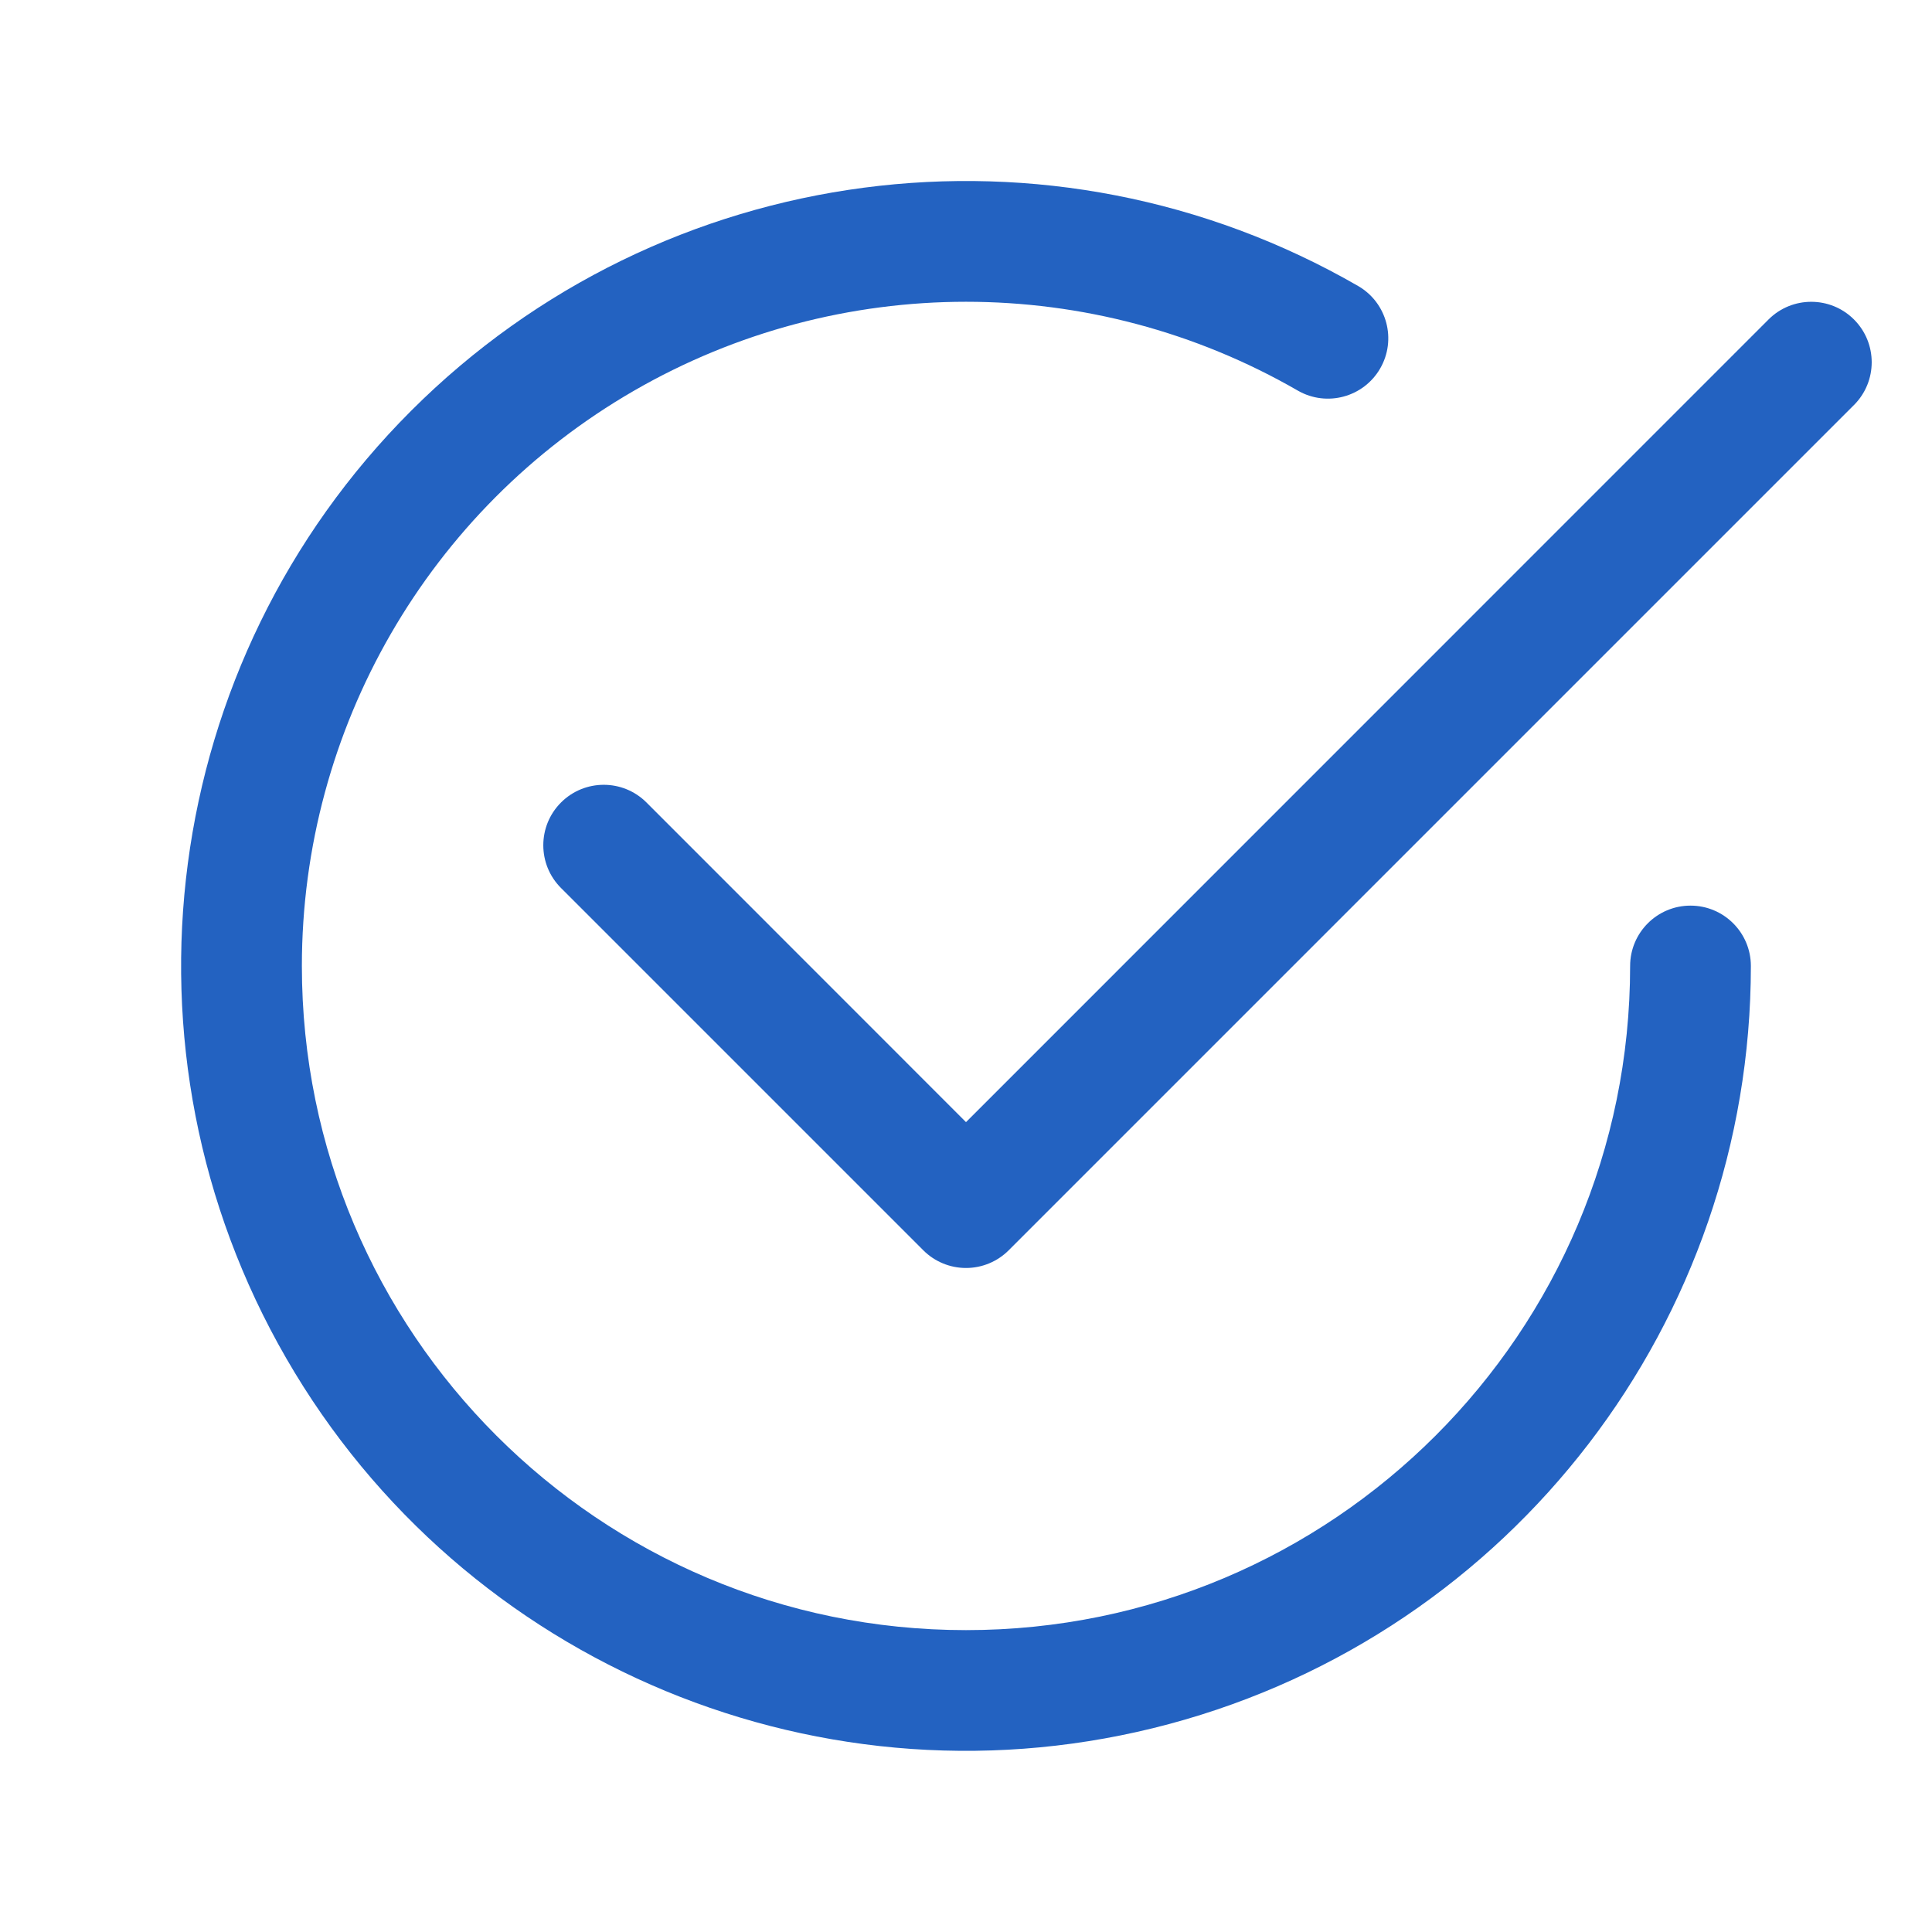
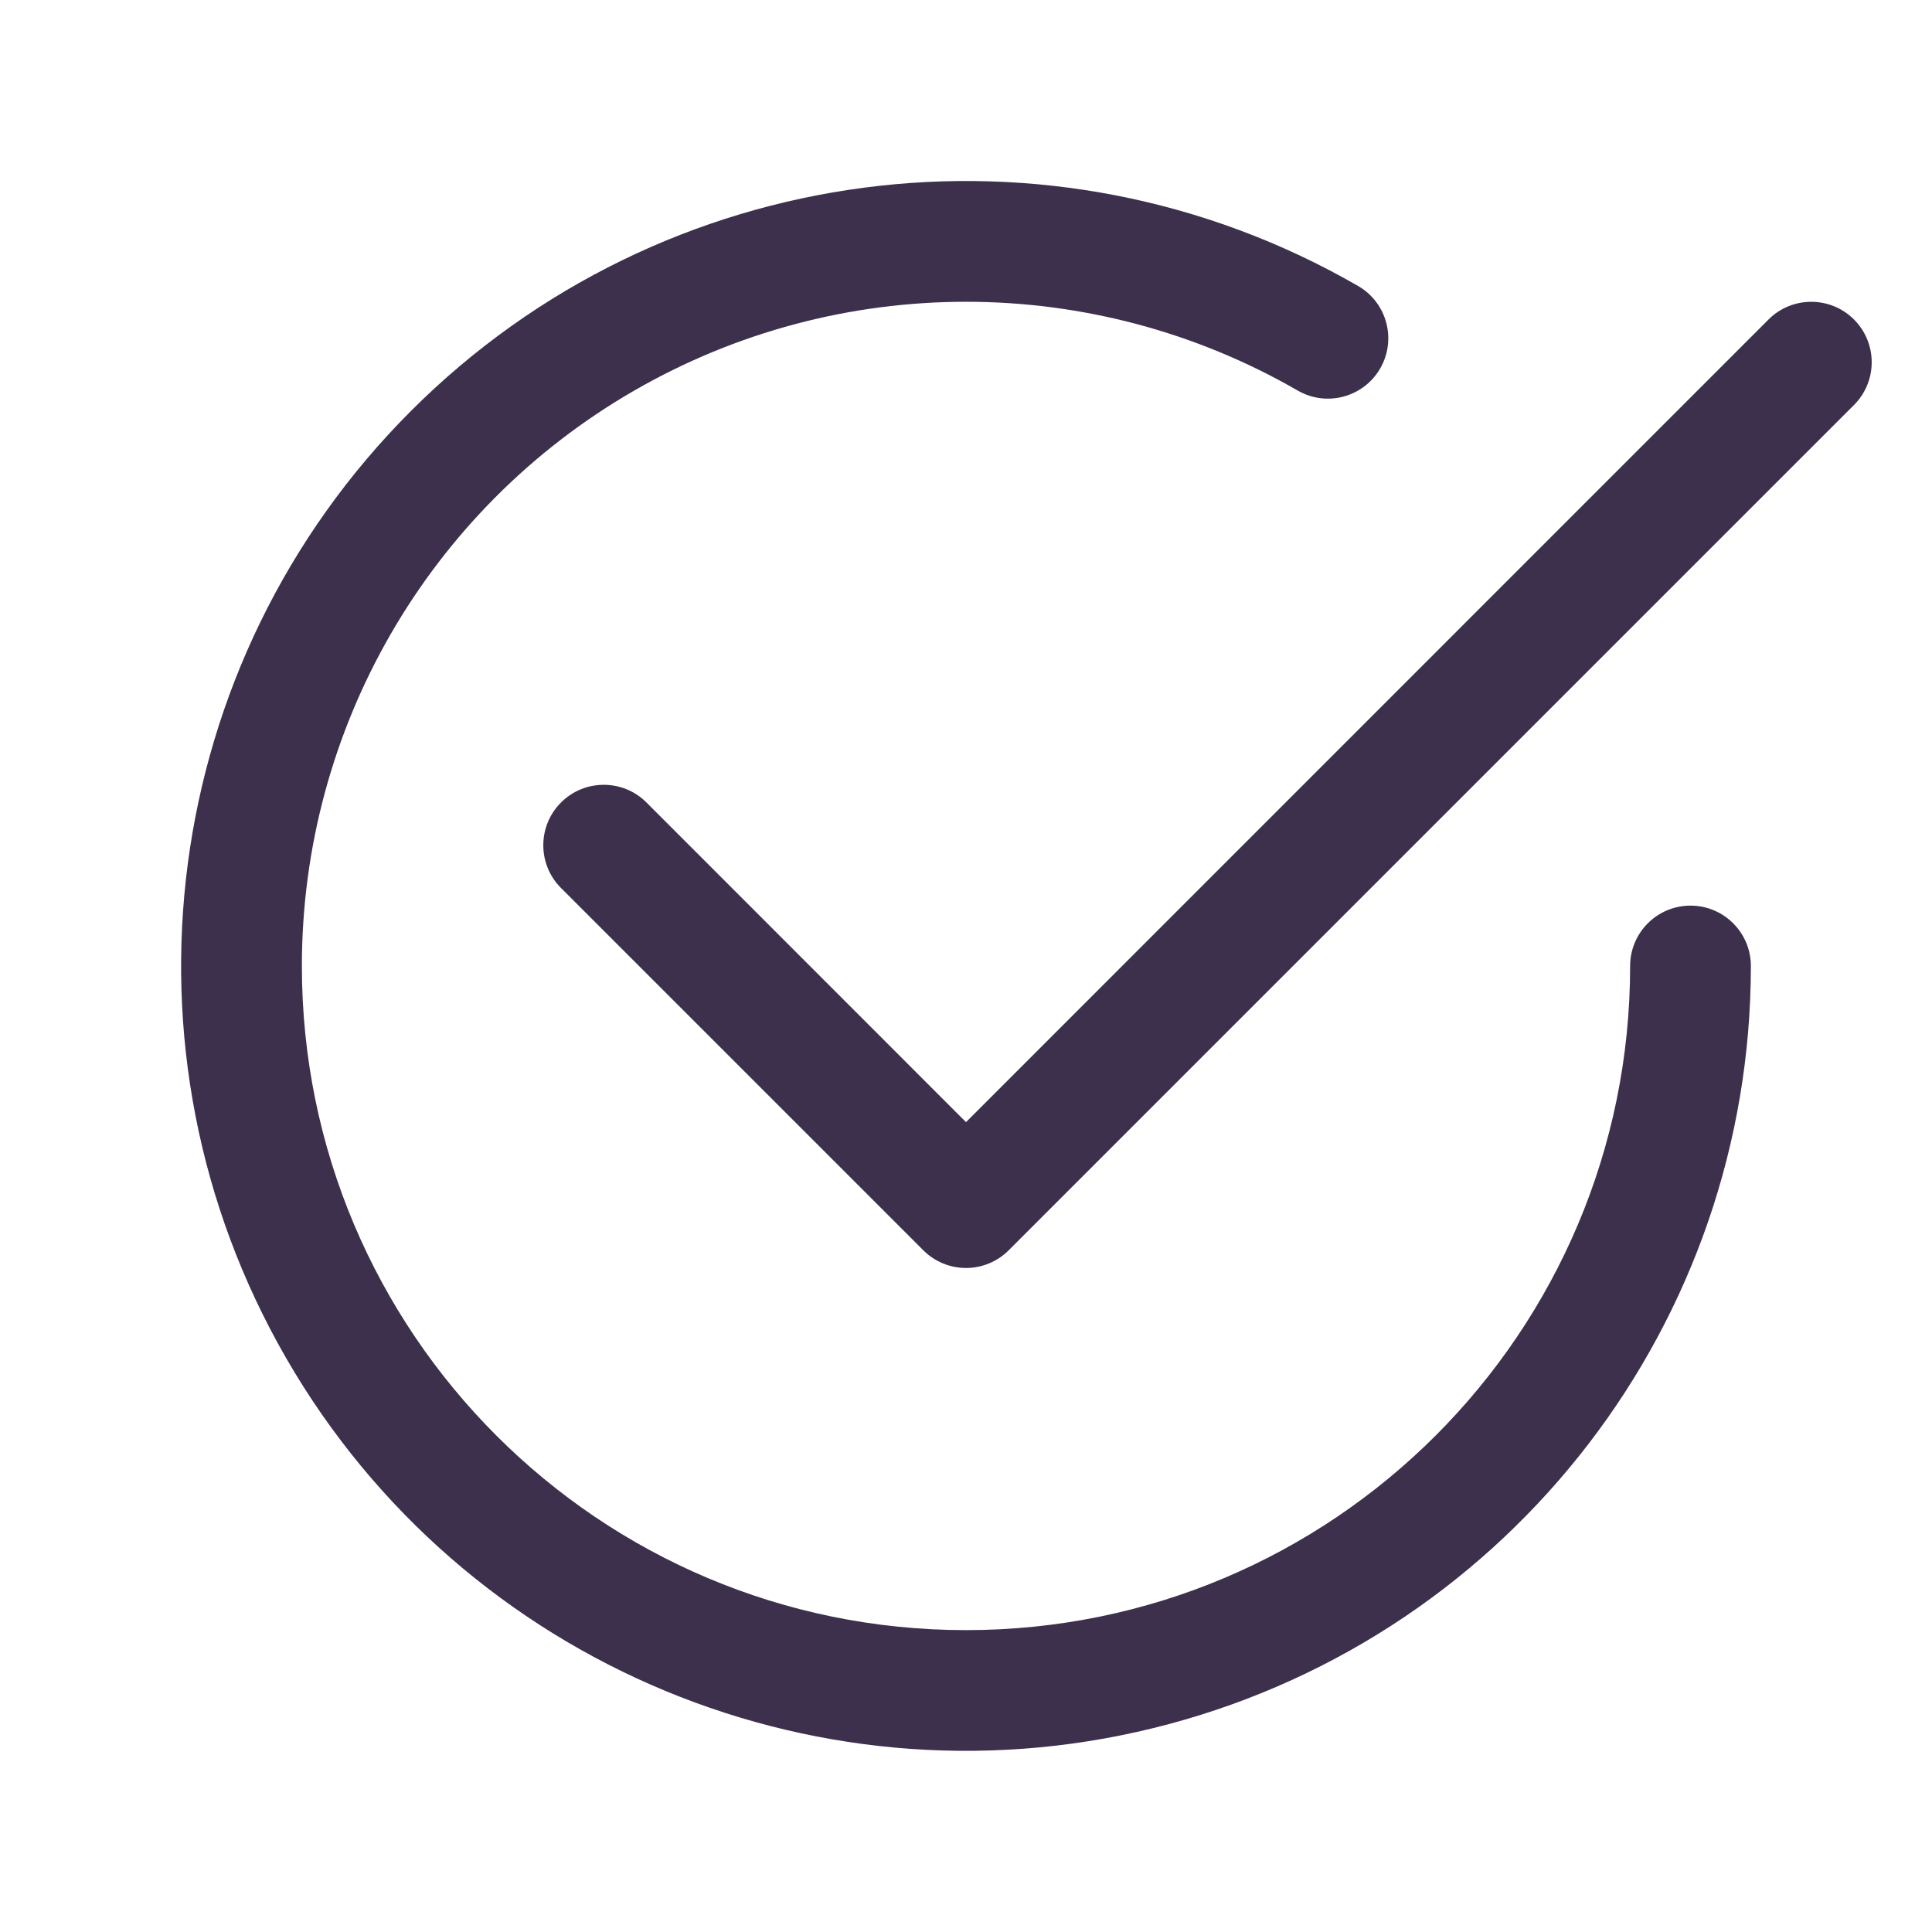
- <svg xmlns="http://www.w3.org/2000/svg" fill="#2362C1" class="bi bi-check2-circle" viewBox="0 0 16 16">
+ <svg xmlns="http://www.w3.org/2000/svg" fill="#3d304c" class="bi bi-check2-circle" viewBox="0 0 16 16">
  <path d="M2.5 8a5.5 5.5 0 0 1 8.25-4.764.5.5 0 0 0 .5-.866A6.5 6.5 0 1 0 14.5 8a.5.5 0 0 0-1 0 5.5 5.5 0 1 1-11 0z" />
  <path d="M15.354 3.354a.5.5 0 0 0-.708-.708L8 9.293 5.354 6.646a.5.5 0 1 0-.708.708l3 3a.5.5 0 0 0 .708 0l7-7z" />
</svg>
